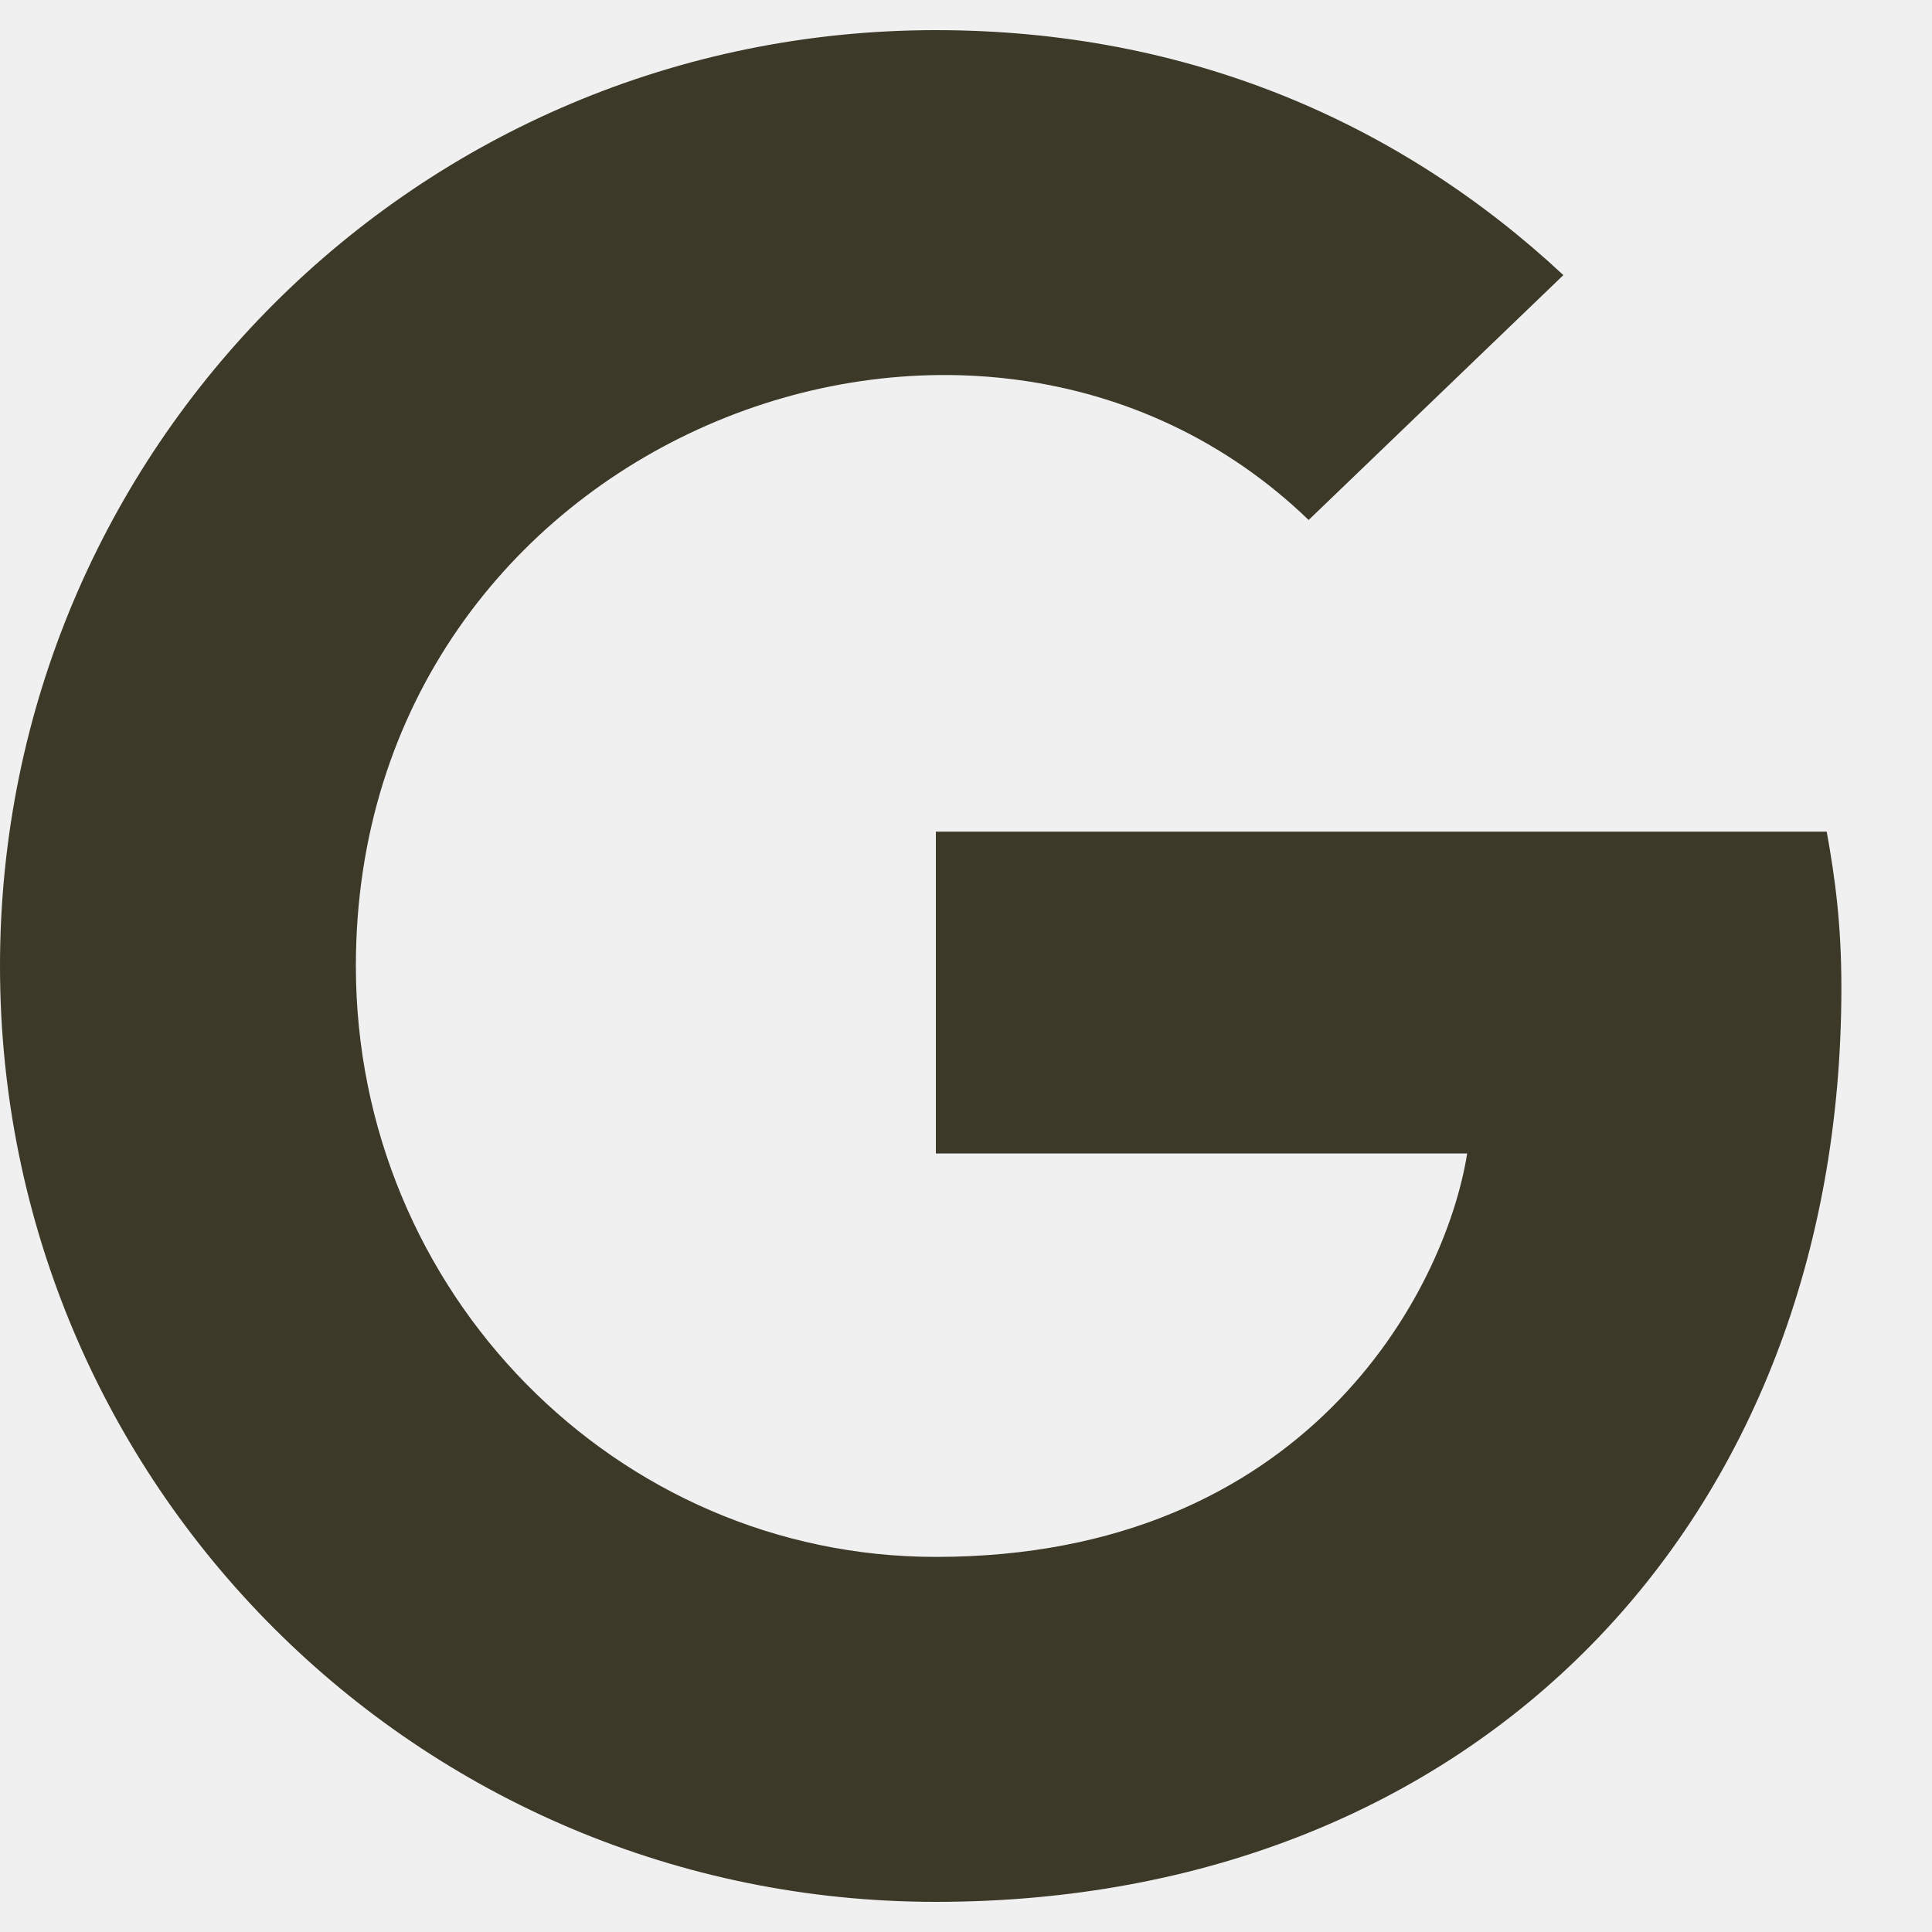
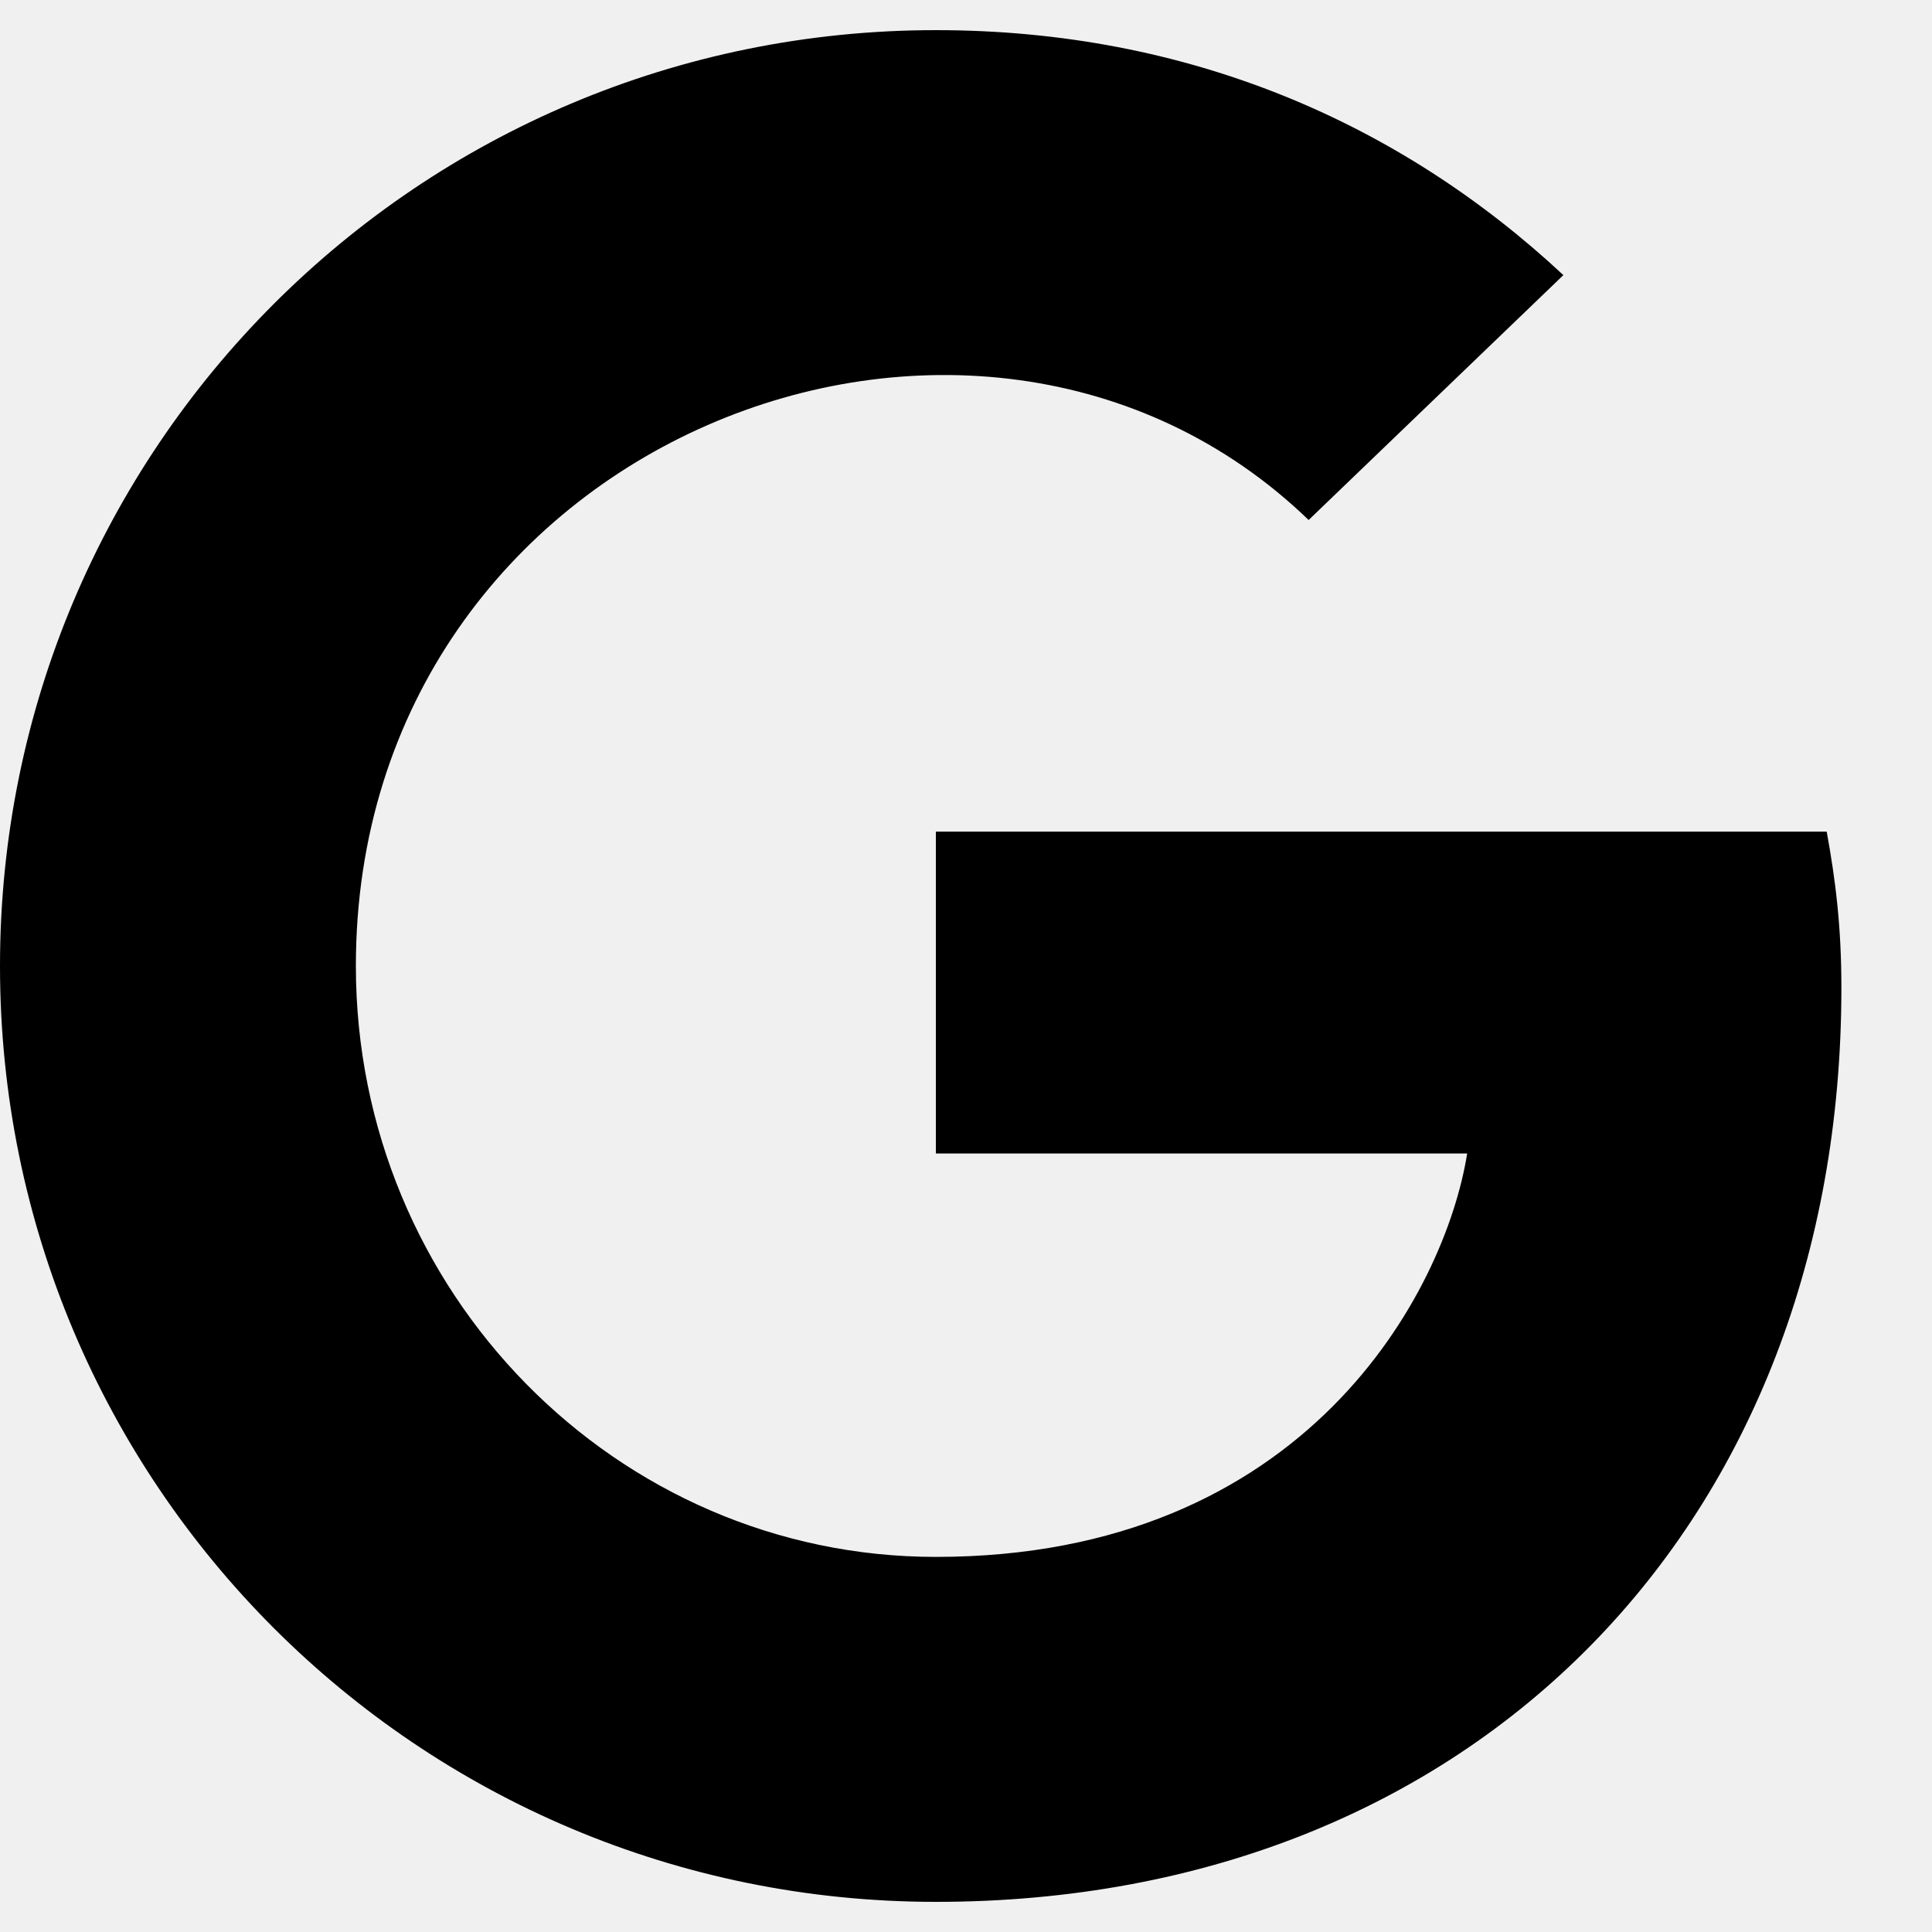
<svg xmlns="http://www.w3.org/2000/svg" width="20" height="20" viewBox="0 0 20 20" fill="none">
  <g clip-path="url(#clip0_213_414)">
-     <path d="M19.062 10.227C19.062 15.754 15.277 19.688 9.688 19.688C4.328 19.688 0 15.359 0 10C0 4.641 4.328 0.312 9.688 0.312C12.297 0.312 14.492 1.27 16.184 2.848L13.547 5.383C10.098 2.055 3.684 4.555 3.684 10C3.684 13.379 6.383 16.117 9.688 16.117C13.523 16.117 14.961 13.367 15.188 11.941H9.688V8.609H18.91C19 9.105 19.062 9.582 19.062 10.227Z" fill="#3D3929" />
+     <path d="M19.062 10.227C19.062 15.754 15.277 19.688 9.688 19.688C4.328 19.688 0 15.359 0 10C0 4.641 4.328 0.312 9.688 0.312C12.297 0.312 14.492 1.27 16.184 2.848L13.547 5.383C10.098 2.055 3.684 4.555 3.684 10C3.684 13.379 6.383 16.117 9.688 16.117C13.523 16.117 14.961 13.367 15.188 11.941H9.688V8.609H18.91C19 9.105 19.062 9.582 19.062 10.227Z" fill="currentColor" />
  </g>
  <defs>
    <clipPath id="clip0_213_414">
-       <path d="M0 0H19.062V20H0V0Z" fill="white" />
+       <path d="M0 0H19.062V20H0V0Z" fill="currentColor" />
    </clipPath>
  </defs>
</svg>
